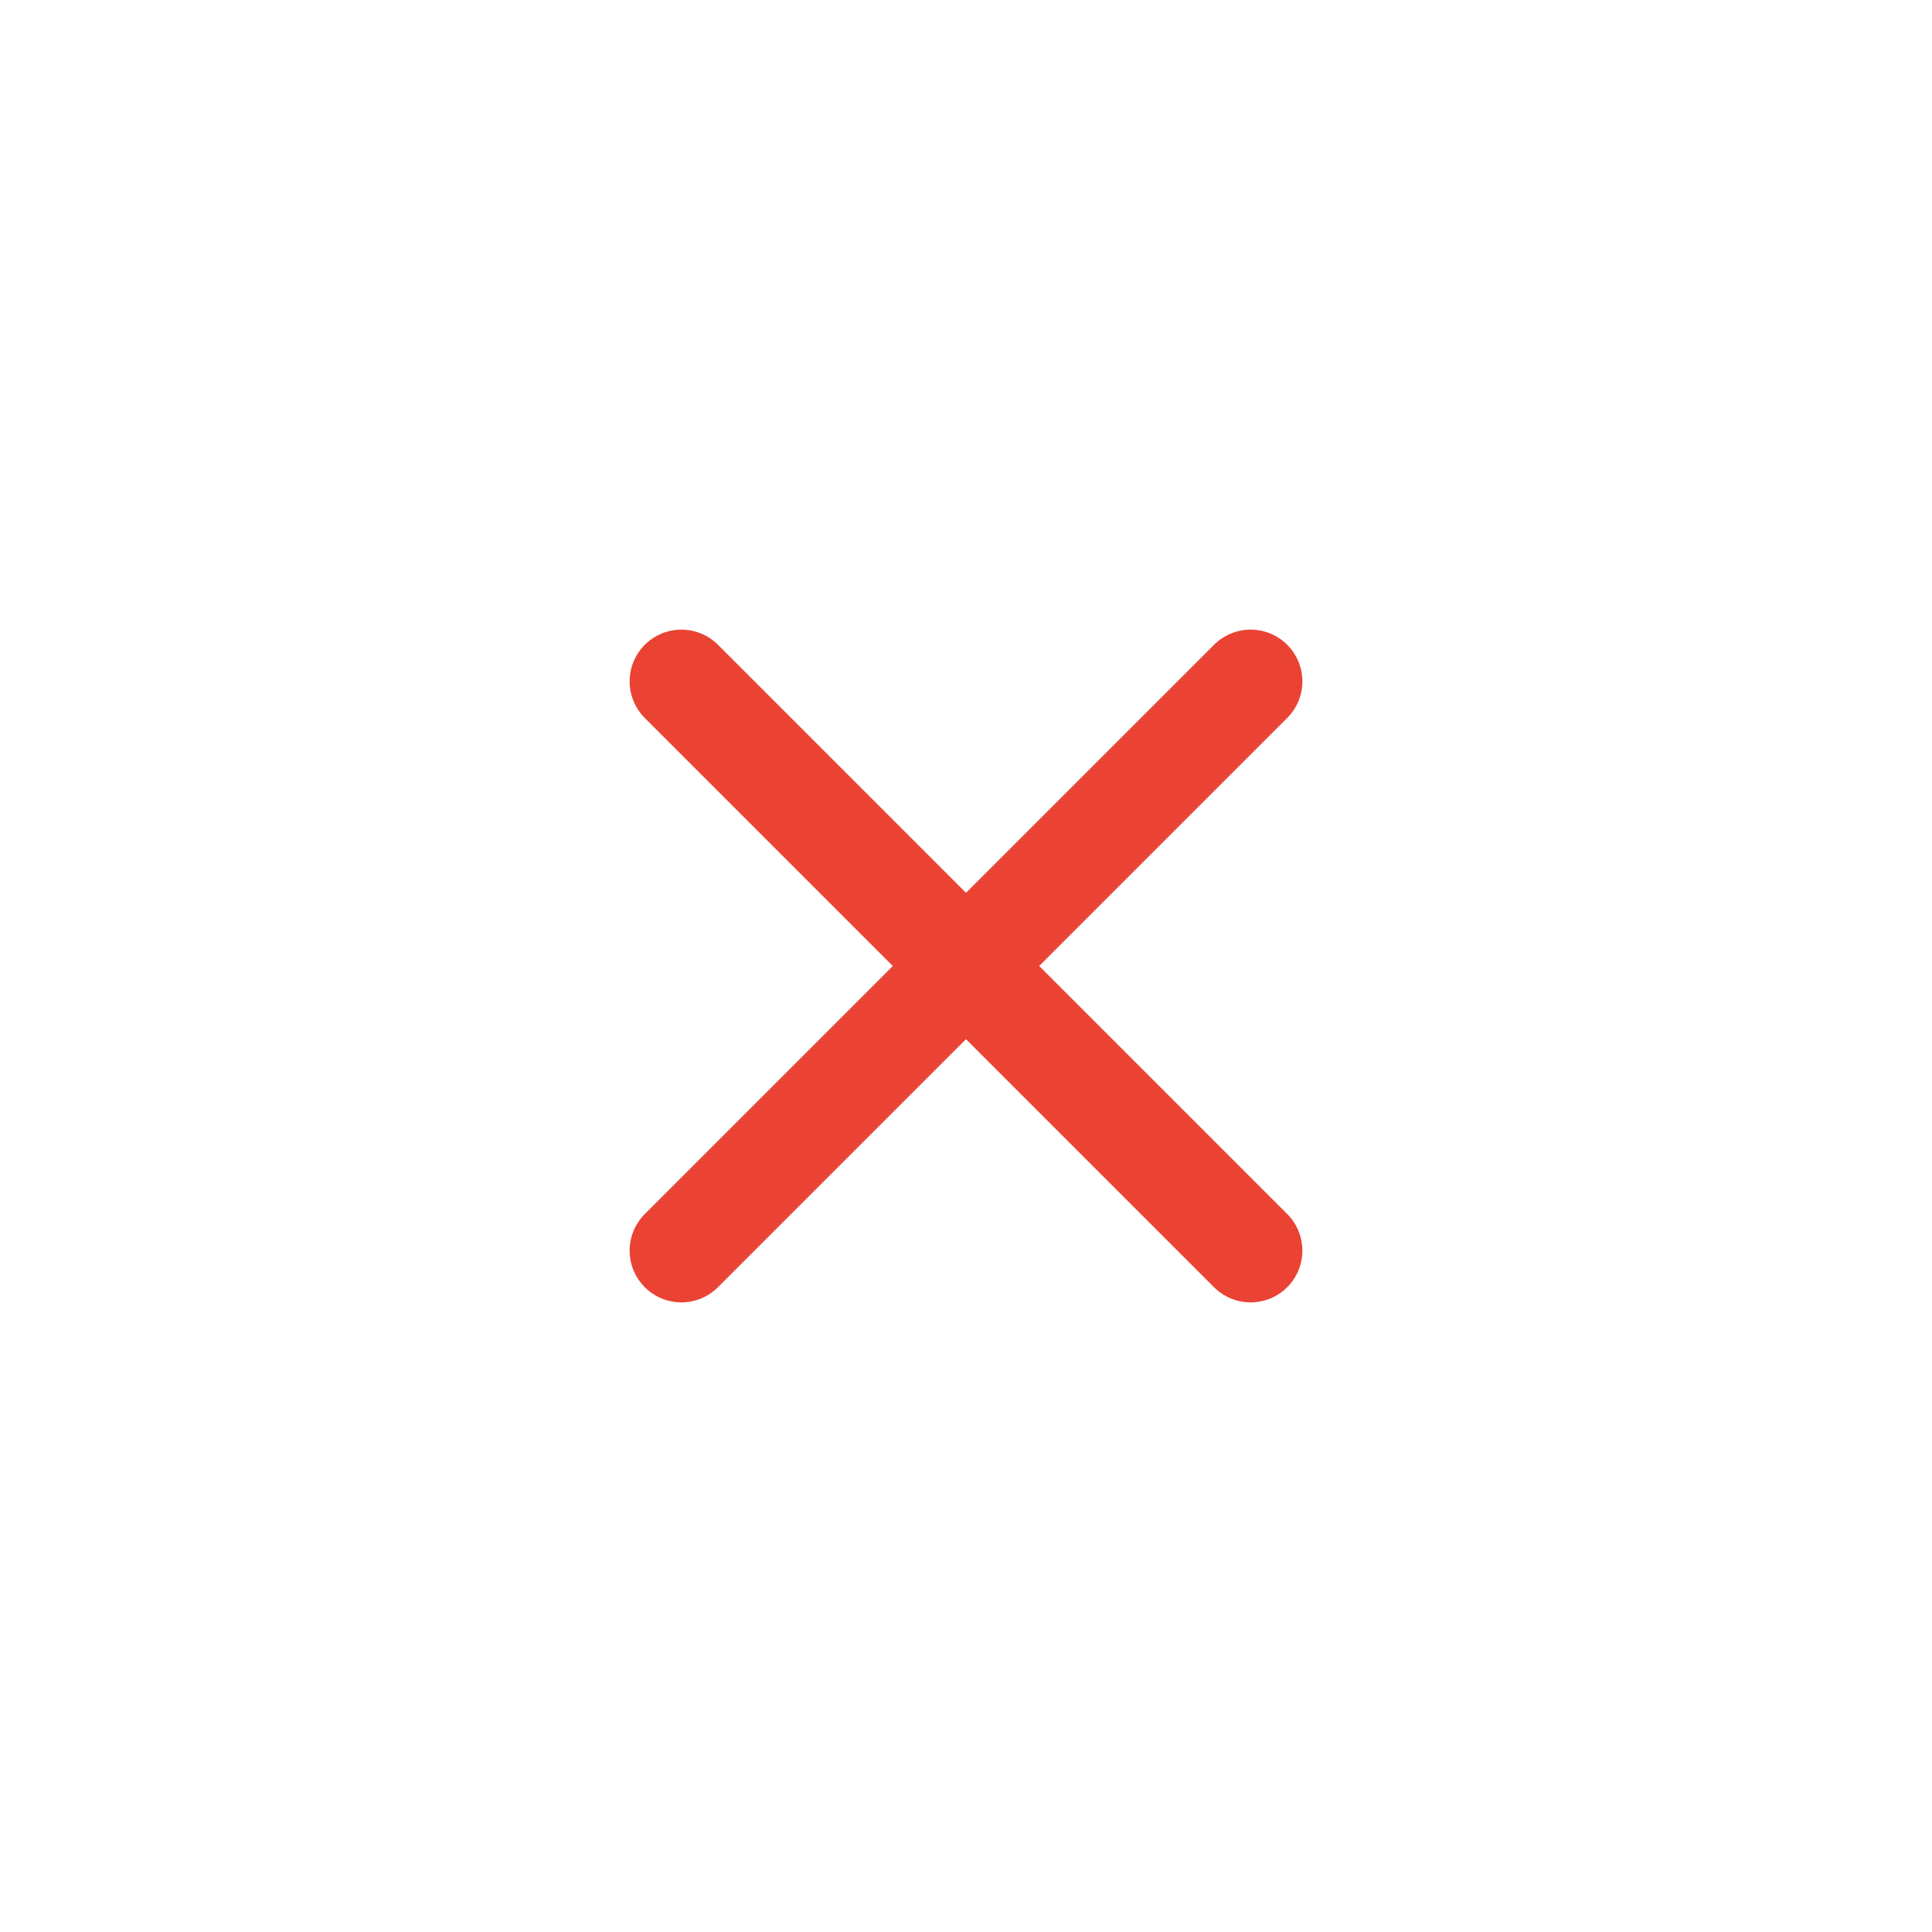
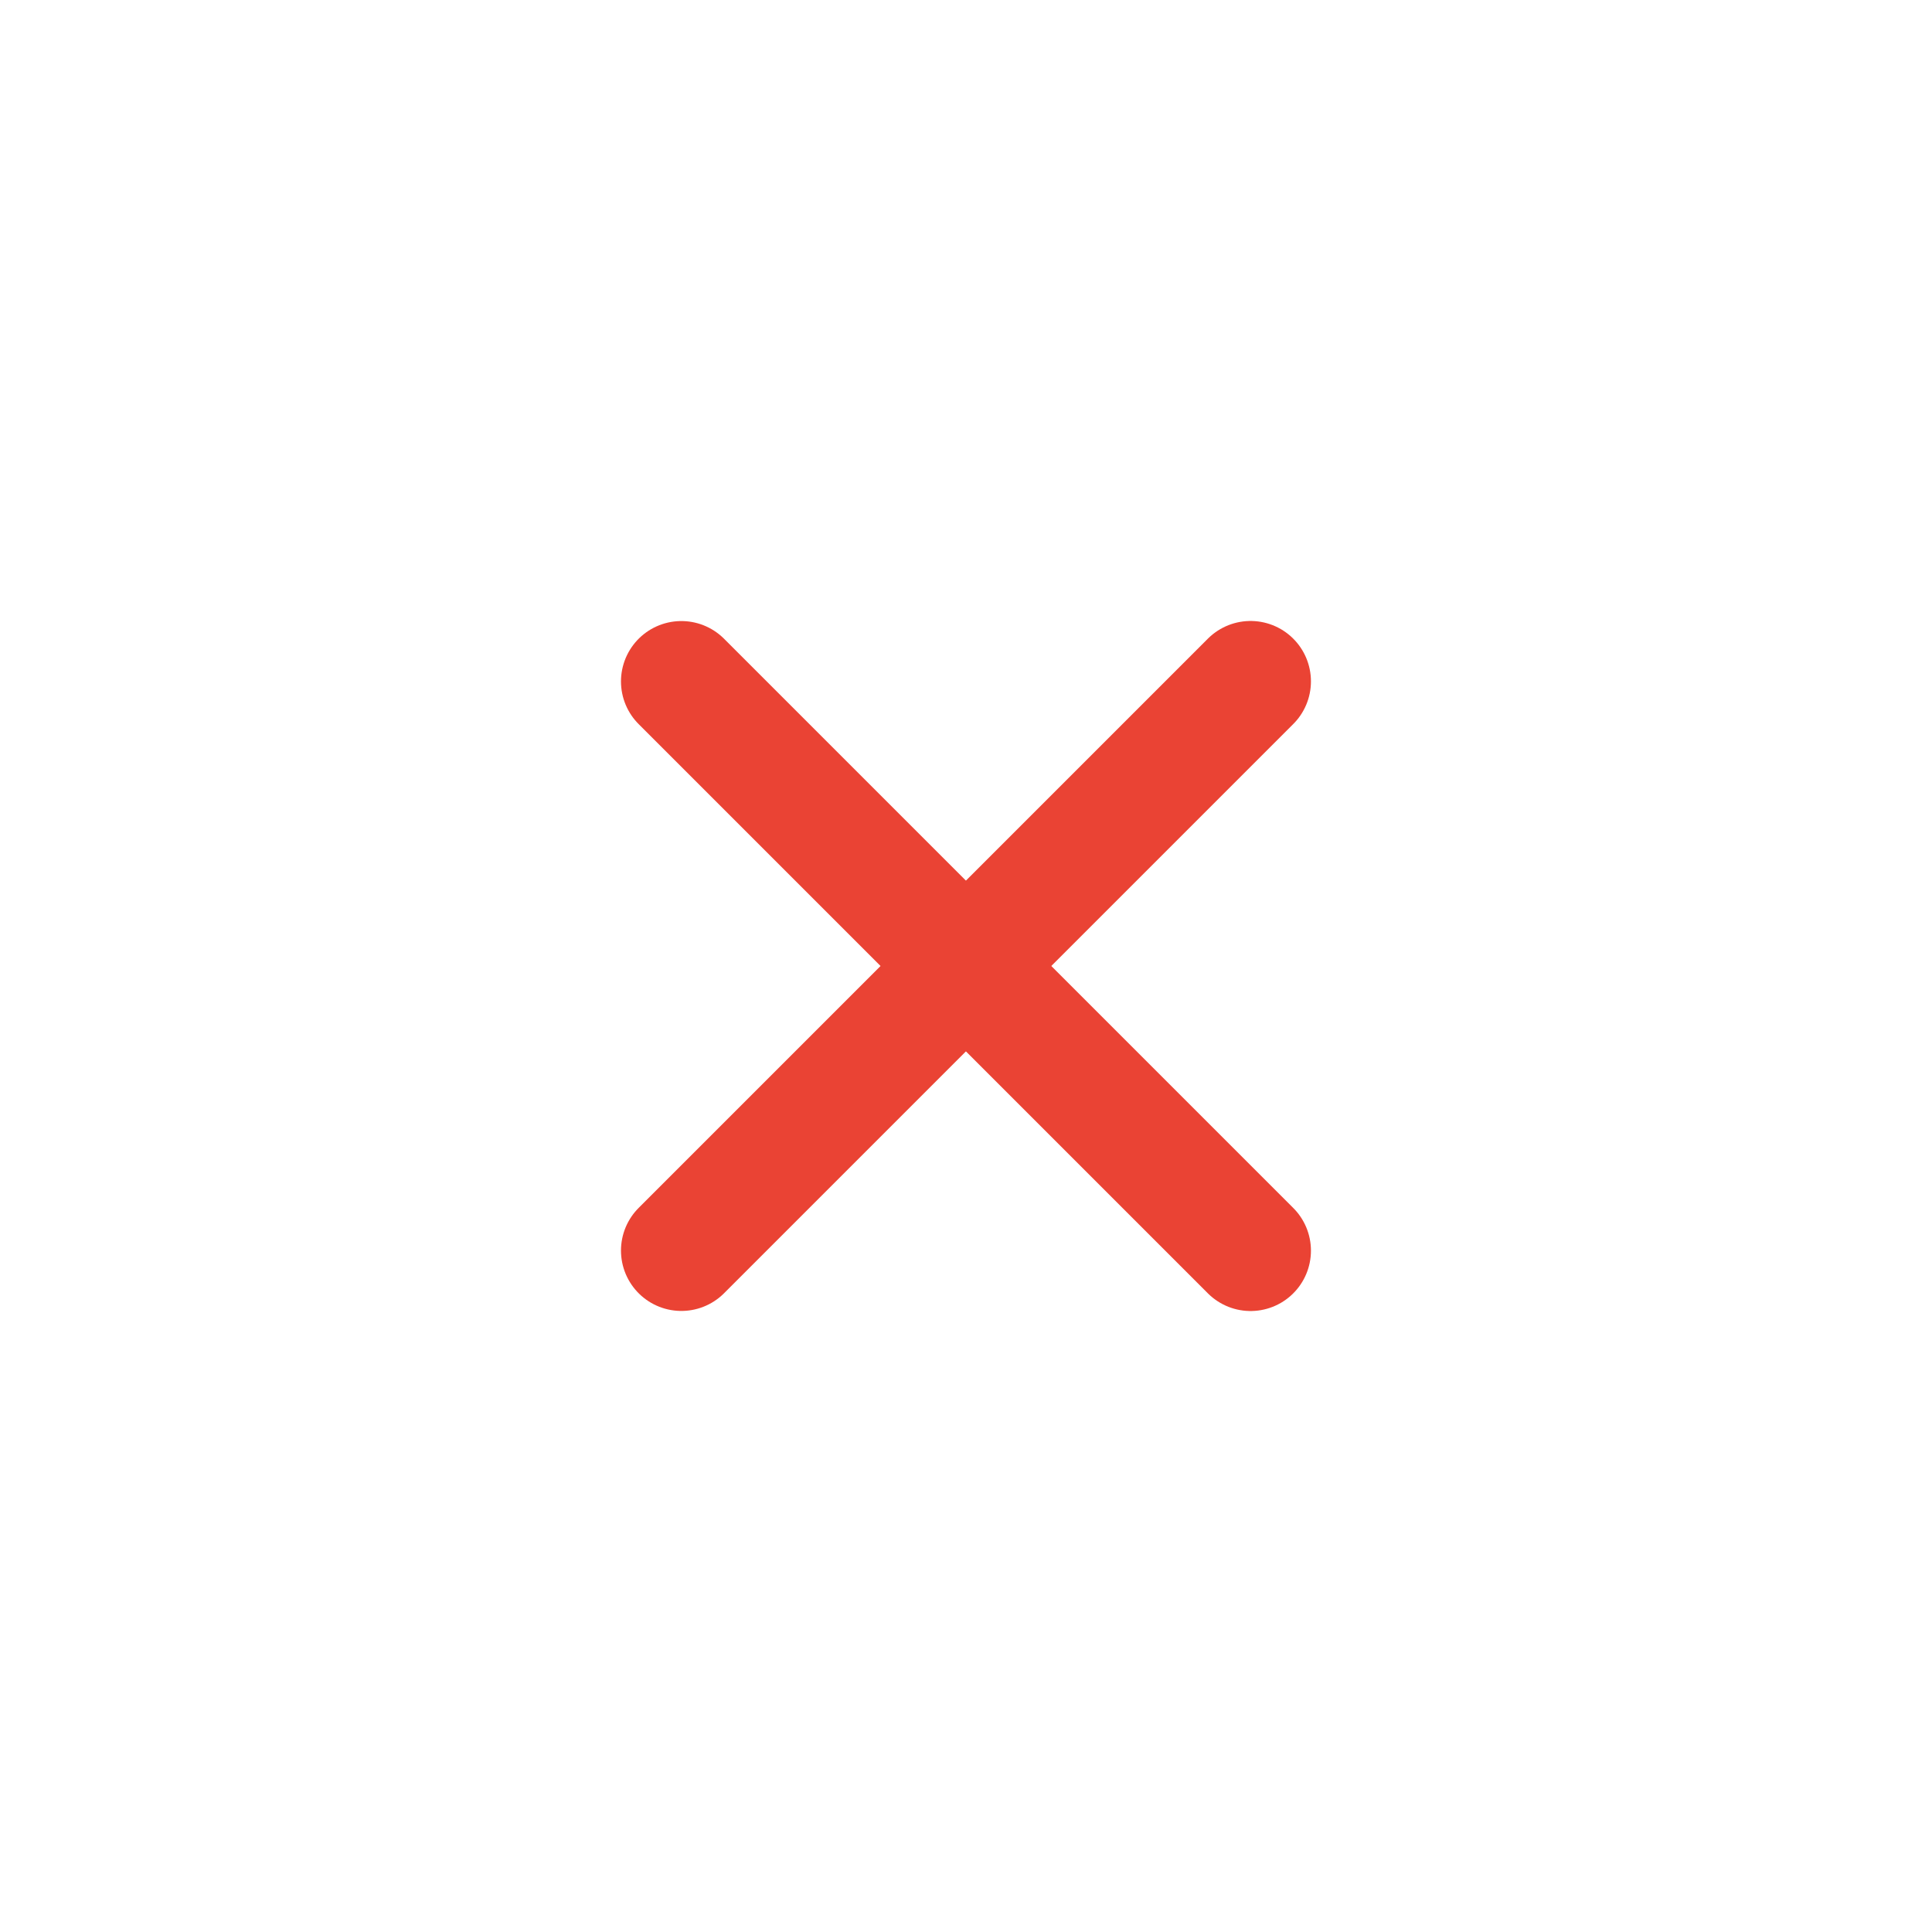
- <svg xmlns="http://www.w3.org/2000/svg" width="28" height="28" viewBox="0 0 28 28" fill="none">
-   <path d="M9.875 18.125L18.125 9.875" stroke="#EA4334" stroke-width="1.5" stroke-linecap="round" />
-   <path d="M9.875 9.875L18.125 18.125" stroke="#EA4334" stroke-width="1.5" stroke-linecap="round" />
+ <svg xmlns="http://www.w3.org/2000/svg" width="24" height="24" viewBox="0 0 24 24" fill="none">
+   <path d="M8.464 15.535L15.535 8.464" stroke="#EA4334" stroke-width="1.5" stroke-linecap="round" />
+   <path d="M8.464 8.465L15.535 15.536" stroke="#EA4334" stroke-width="1.5" stroke-linecap="round" />
</svg>
